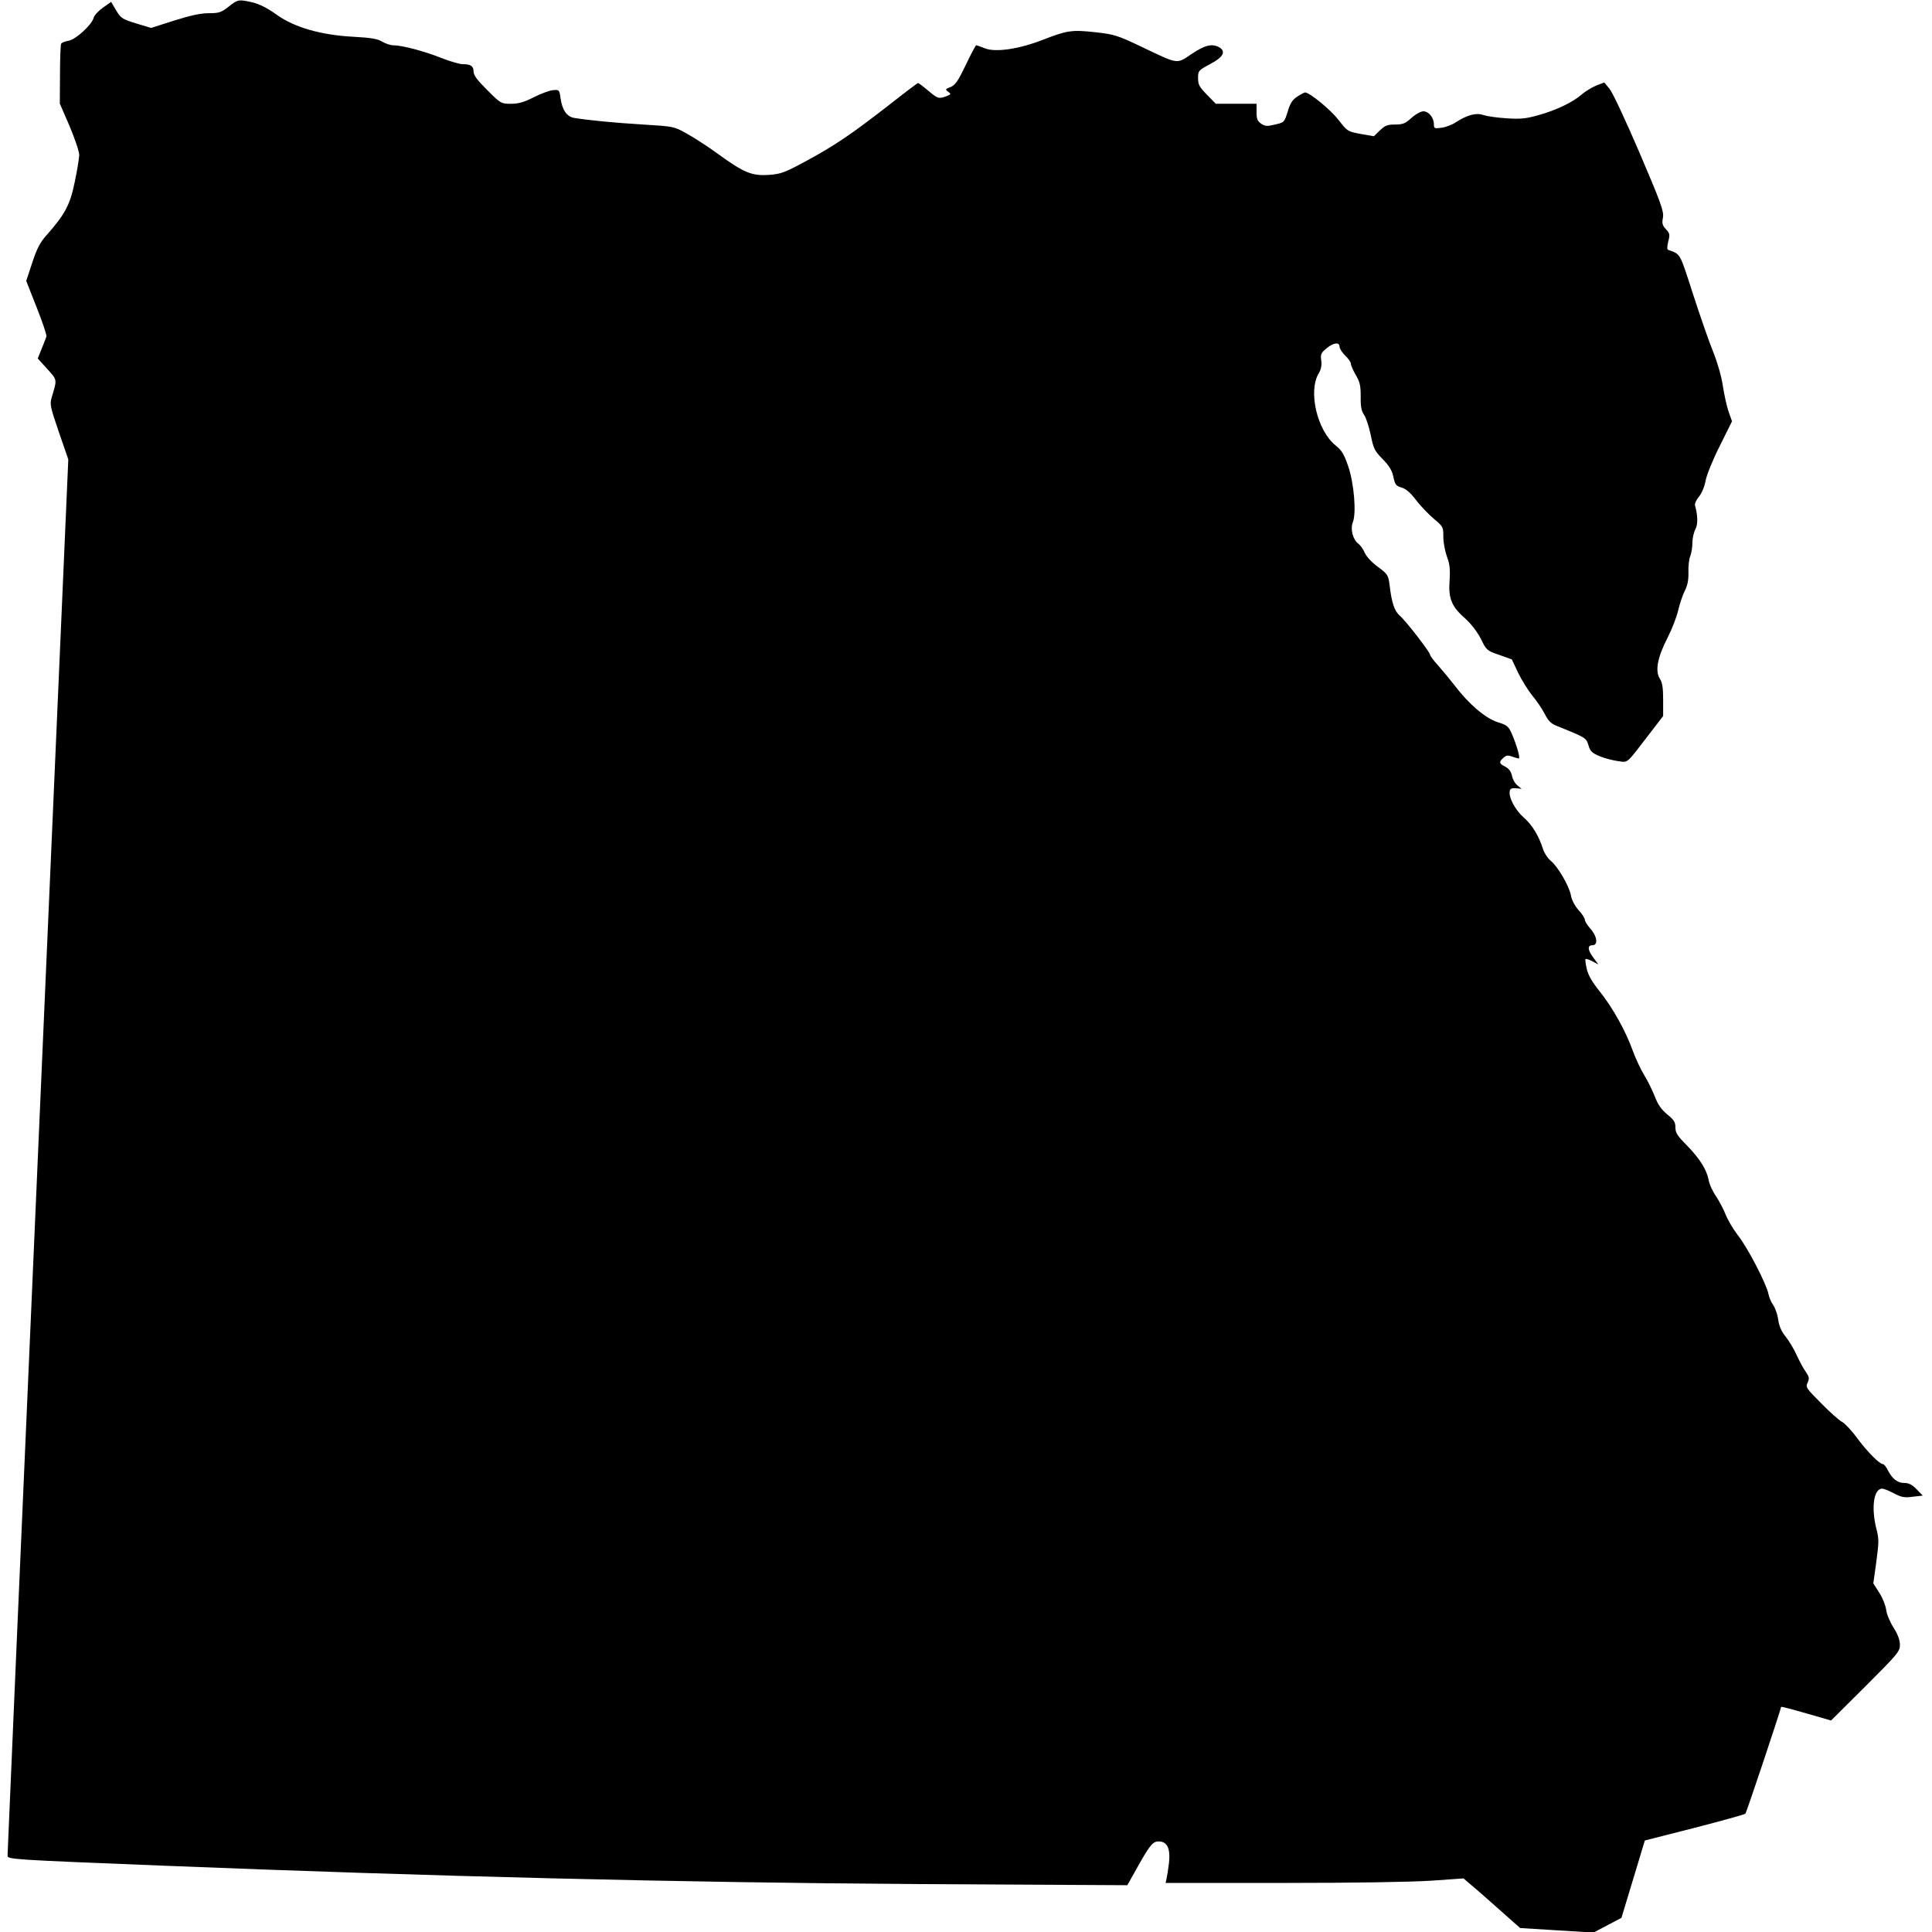
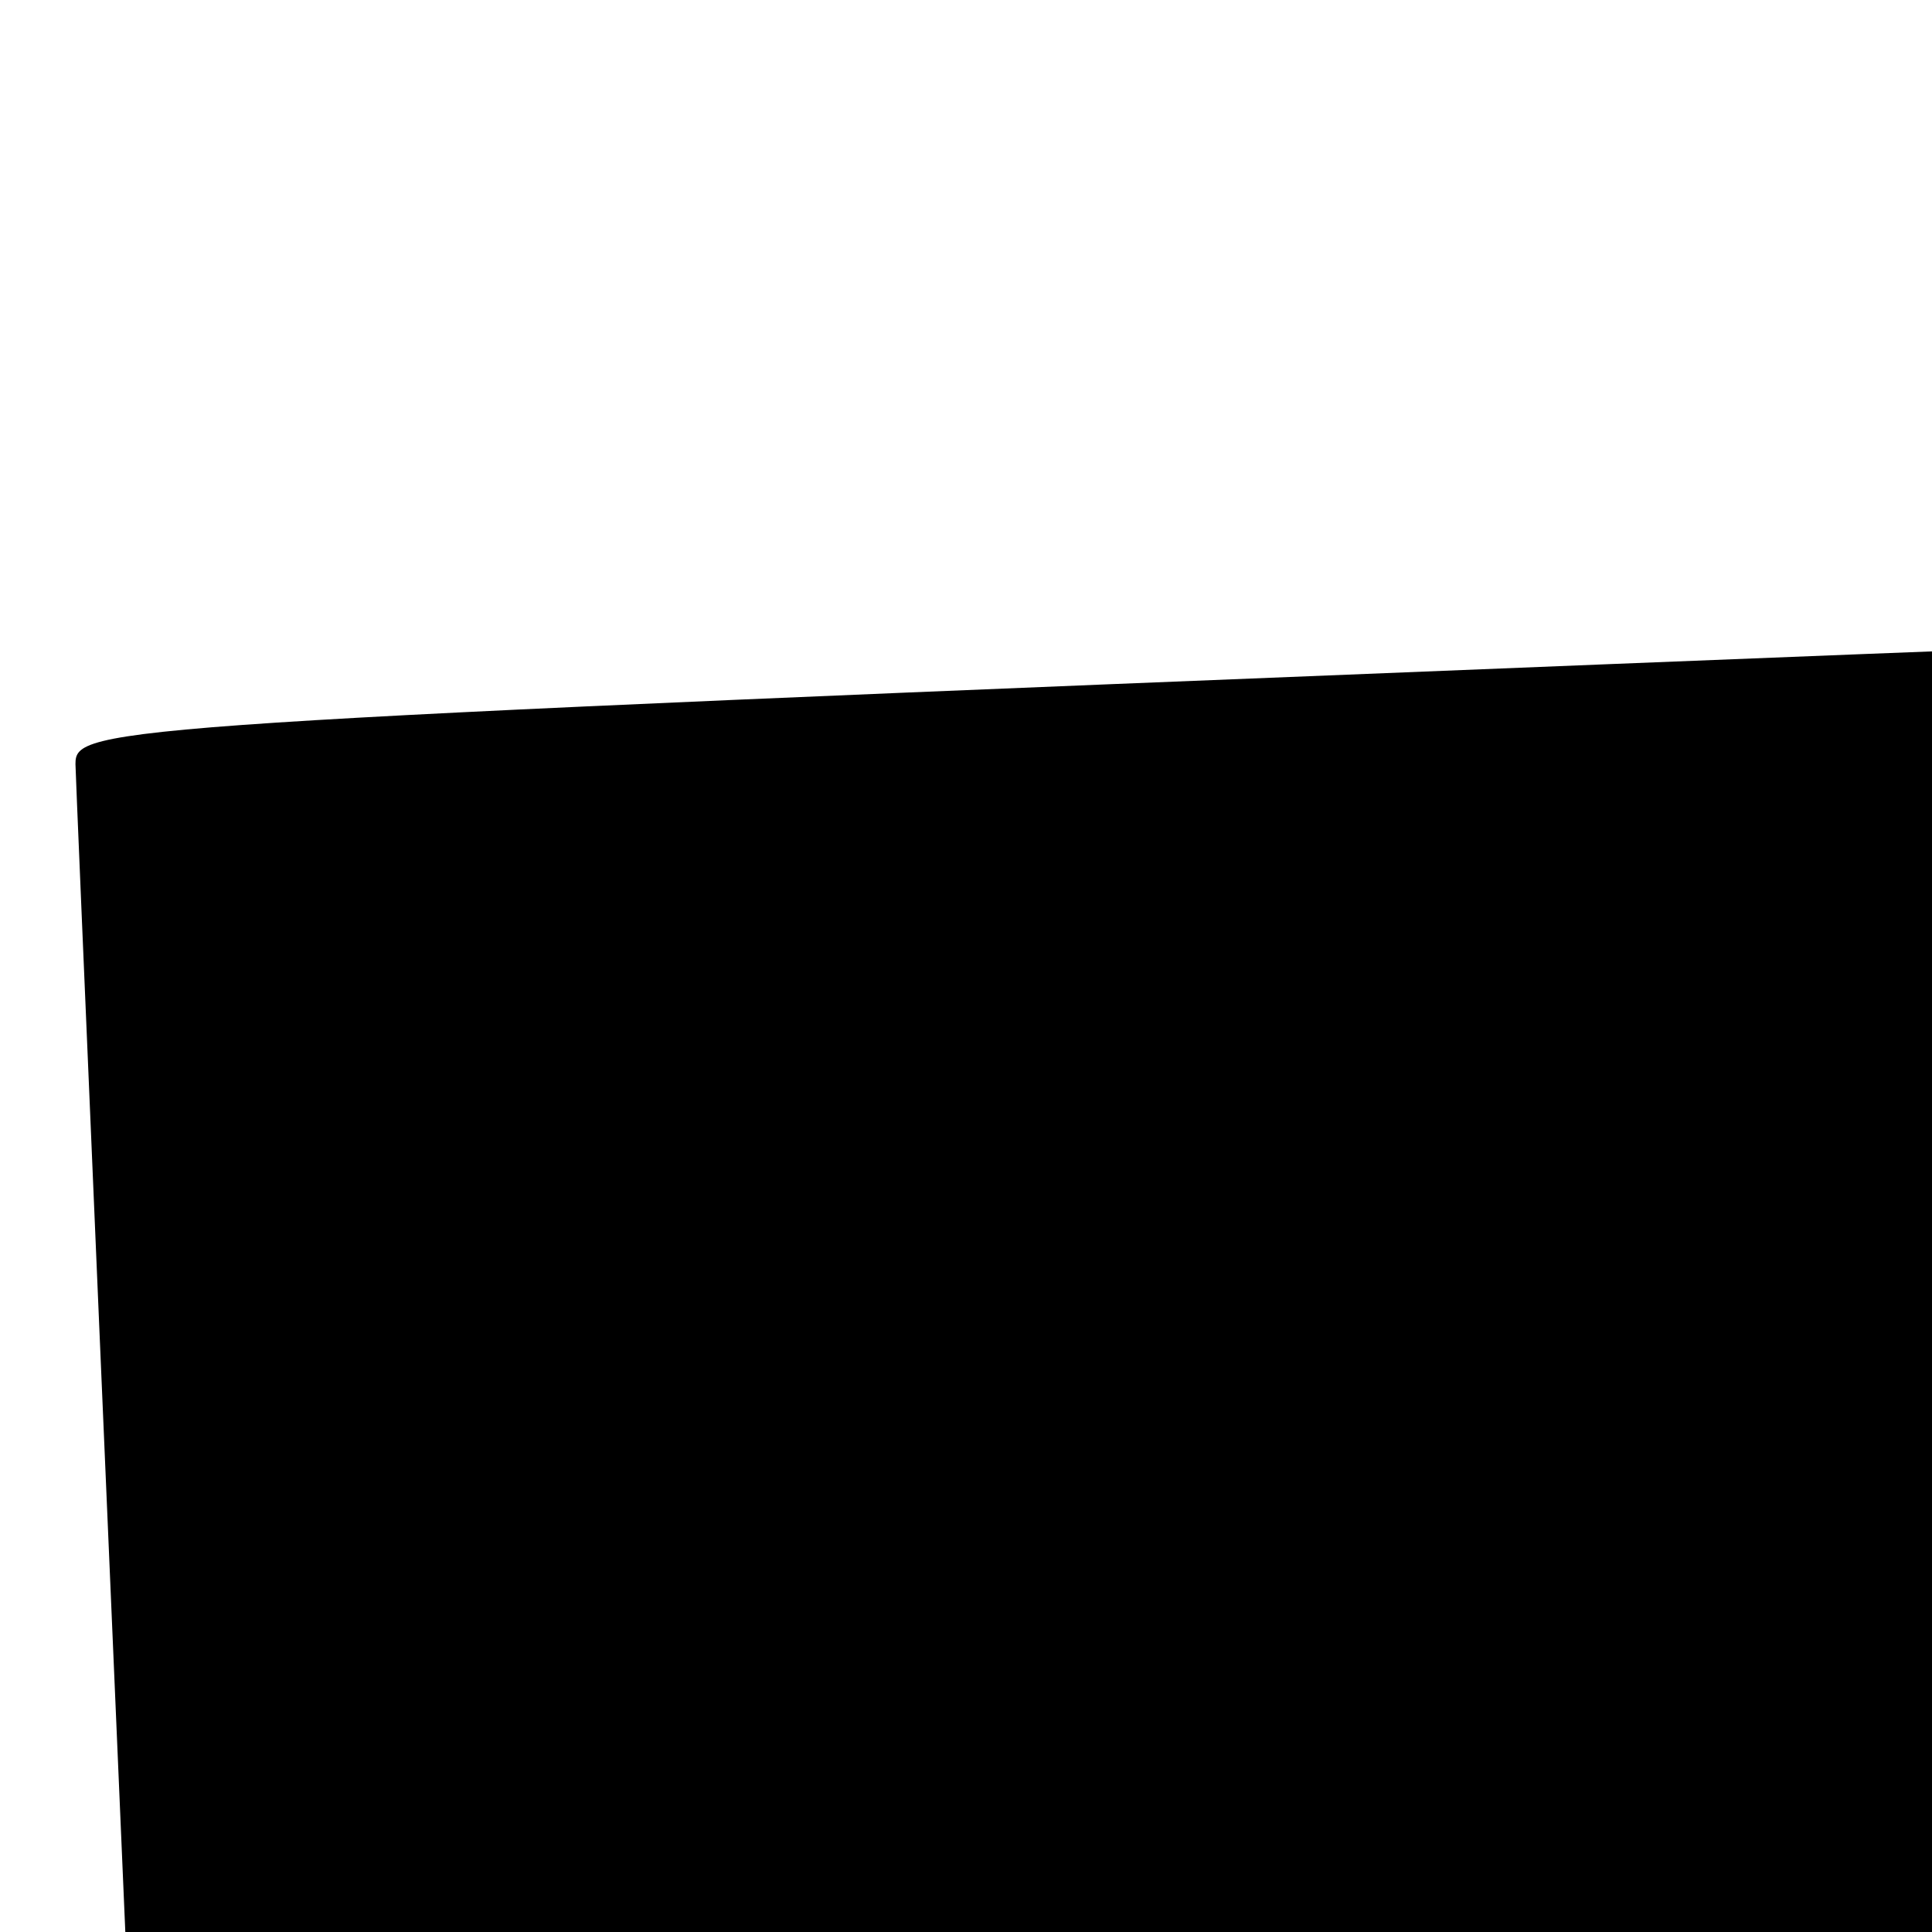
<svg xmlns="http://www.w3.org/2000/svg" version="1.0" width="1024pt" height="1024pt" viewBox="0 0 1024 1024" preserveAspectRatio="xMidYMid meet">
-   <g transform="translate(0,1024) scale(0.1,-0.1)" fill="#000000" stroke="none">
+   <g fill="#000000" stroke="none">
    <path d="M1211 10204 c-39 -30 -50 -34 -105 -34 -43 0 -97 -12 -183 -39 l-122 -39 -80 24 c-74 23 -81 28 -106 70 l-26 44 -44 -31 c-24 -17 -46 -41 -49 -54 -9 -36 -94 -114 -132 -121 -19 -3 -37 -10 -40 -16 -3 -5 -6 -78 -6 -163 l-1 -154 52 -120 c28 -67 51 -134 51 -153 -1 -18 -11 -83 -24 -143 -24 -120 -53 -173 -148 -280 -35 -39 -52 -71 -77 -147 l-32 -97 56 -142 c31 -78 54 -147 51 -153 -2 -6 -13 -35 -25 -64 l-21 -52 50 -55 c54 -60 53 -54 25 -148 -12 -40 -10 -49 37 -187 l50 -145 -161 -3690 c-89 -2030 -161 -3699 -161 -3710 0 -20 13 -21 813 -53 1447 -58 2761 -90 4007 -98 l1115 -6 40 71 c78 141 94 161 126 161 45 0 63 -36 55 -113 -4 -34 -10 -72 -13 -84 l-5 -23 618 0 c379 0 685 5 790 12 l171 12 35 -30 c20 -16 87 -75 150 -131 l115 -102 194 -12 195 -12 74 39 74 39 62 205 62 205 263 67 c144 37 266 71 270 75 6 7 189 554 189 566 0 3 60 -13 133 -34 l132 -38 183 182 c171 171 182 184 182 219 0 25 -11 55 -33 90 -19 29 -37 72 -40 96 -3 23 -19 64 -37 91 l-31 49 16 115 c14 105 14 121 0 175 -28 111 -14 212 31 212 8 0 36 -11 62 -25 40 -21 56 -24 100 -18 l53 6 -32 33 c-24 25 -42 34 -66 34 -36 0 -63 21 -88 69 -8 17 -20 31 -25 31 -18 0 -83 65 -136 137 -29 40 -66 79 -81 87 -16 8 -65 52 -111 99 -79 79 -83 85 -71 109 10 23 8 31 -10 57 -12 16 -33 56 -48 88 -14 32 -41 76 -59 99 -22 27 -35 56 -39 90 -4 27 -16 61 -26 76 -11 14 -22 41 -26 60 -10 52 -109 244 -162 311 -26 34 -55 84 -65 110 -10 26 -33 70 -51 97 -18 26 -36 65 -39 87 -11 54 -46 111 -115 182 -51 51 -61 67 -61 96 0 28 -8 40 -44 69 -31 26 -49 52 -65 94 -12 31 -37 82 -56 113 -19 31 -46 89 -61 130 -37 104 -107 229 -175 314 -41 51 -61 86 -69 120 -6 26 -9 50 -6 52 2 2 19 -3 36 -12 l32 -17 -26 35 c-31 41 -34 67 -6 67 31 0 26 46 -10 87 -16 18 -30 40 -30 48 0 8 -15 32 -34 52 -20 23 -36 54 -40 78 -9 49 -69 152 -107 183 -15 12 -33 39 -40 60 -23 72 -58 130 -103 169 -45 40 -81 107 -74 140 2 13 11 17 33 15 l30 -3 -22 18 c-13 10 -26 33 -29 51 -5 22 -16 38 -35 48 -34 17 -36 25 -10 48 14 13 24 14 45 6 15 -5 31 -10 36 -10 9 0 -11 71 -38 133 -17 38 -25 44 -76 60 -64 21 -153 97 -227 195 -24 31 -63 78 -86 104 -24 26 -43 52 -43 57 0 14 -130 182 -161 208 -28 24 -43 68 -54 163 -7 52 -10 57 -61 95 -32 23 -61 54 -70 74 -8 19 -23 40 -33 48 -30 21 -45 78 -31 114 20 48 7 208 -25 300 -21 61 -34 83 -66 108 -98 79 -147 288 -89 383 12 20 16 41 13 67 -5 33 -1 41 27 64 37 31 70 36 70 9 0 -10 14 -31 30 -47 17 -16 30 -35 30 -43 0 -9 12 -35 26 -60 22 -37 26 -56 26 -114 -1 -54 4 -77 18 -97 10 -14 26 -62 35 -106 15 -73 20 -84 63 -128 35 -36 50 -60 57 -94 9 -42 14 -48 43 -57 23 -6 47 -27 77 -66 24 -32 67 -76 95 -100 49 -41 50 -43 50 -96 0 -30 9 -76 19 -104 15 -40 18 -66 14 -128 -7 -95 11 -138 86 -203 29 -27 61 -68 80 -105 29 -60 32 -63 97 -85 l67 -24 33 -70 c18 -38 52 -92 74 -120 23 -27 53 -71 67 -98 18 -36 33 -52 61 -63 158 -64 159 -64 171 -104 9 -31 19 -41 59 -58 26 -11 70 -22 97 -26 57 -7 40 -21 171 149 l69 90 0 85 c0 64 -4 92 -17 112 -27 41 -13 114 40 217 24 47 50 114 57 147 8 34 23 80 35 103 15 30 20 58 19 99 -1 31 3 70 10 85 6 16 11 47 11 70 0 23 7 55 16 72 14 27 13 71 -2 126 -3 9 7 30 21 47 15 18 29 52 35 84 5 29 38 111 75 184 l65 131 -19 54 c-10 30 -23 91 -30 136 -7 48 -28 121 -50 176 -21 51 -69 189 -107 306 -72 224 -66 213 -131 236 -8 3 -8 14 -1 45 10 37 8 43 -12 65 -19 20 -22 31 -16 62 5 34 -9 74 -124 343 -72 168 -143 320 -159 339 l-28 34 -44 -17 c-23 -10 -58 -31 -76 -47 -47 -41 -134 -83 -228 -109 -66 -19 -95 -22 -170 -17 -49 3 -104 11 -122 17 -38 14 -86 1 -145 -37 -20 -14 -55 -27 -77 -30 -38 -5 -41 -4 -41 18 0 35 -27 69 -56 69 -13 0 -41 -15 -63 -35 -33 -30 -46 -35 -87 -35 -40 0 -53 -5 -80 -31 l-32 -31 -70 12 c-69 13 -70 13 -118 75 -42 54 -153 145 -177 145 -4 0 -23 -10 -41 -22 -26 -17 -38 -35 -51 -80 -18 -56 -18 -57 -67 -68 -41 -10 -52 -10 -73 4 -20 14 -25 25 -25 61 l0 45 -108 0 -108 0 -47 48 c-40 41 -47 53 -47 88 0 39 2 41 65 75 69 36 85 67 46 89 -38 20 -75 11 -145 -36 -82 -55 -66 -57 -272 41 -120 57 -138 63 -237 74 -126 14 -151 10 -277 -39 -127 -50 -254 -69 -310 -46 -22 9 -43 16 -46 16 -3 0 -28 -47 -55 -104 -41 -85 -55 -106 -80 -117 -29 -11 -30 -13 -14 -25 17 -12 16 -14 -9 -24 -41 -15 -46 -13 -97 30 -26 22 -50 40 -53 40 -3 0 -67 -48 -143 -108 -208 -162 -295 -221 -442 -301 -122 -66 -140 -73 -205 -78 -90 -6 -131 10 -269 110 -56 41 -132 90 -169 110 -66 37 -68 37 -230 47 -149 9 -283 22 -365 35 -39 7 -63 42 -72 104 -6 45 -7 46 -41 43 -19 -2 -65 -19 -102 -38 -51 -26 -80 -34 -120 -34 -52 0 -54 1 -125 72 -54 54 -73 79 -73 99 0 29 -15 39 -59 39 -15 0 -67 15 -115 34 -91 36 -206 66 -252 66 -15 0 -41 9 -58 19 -24 15 -58 21 -151 26 -174 9 -316 50 -410 118 -46 33 -89 55 -125 64 -75 17 -79 17 -129 -23z" />
  </g>
</svg>
